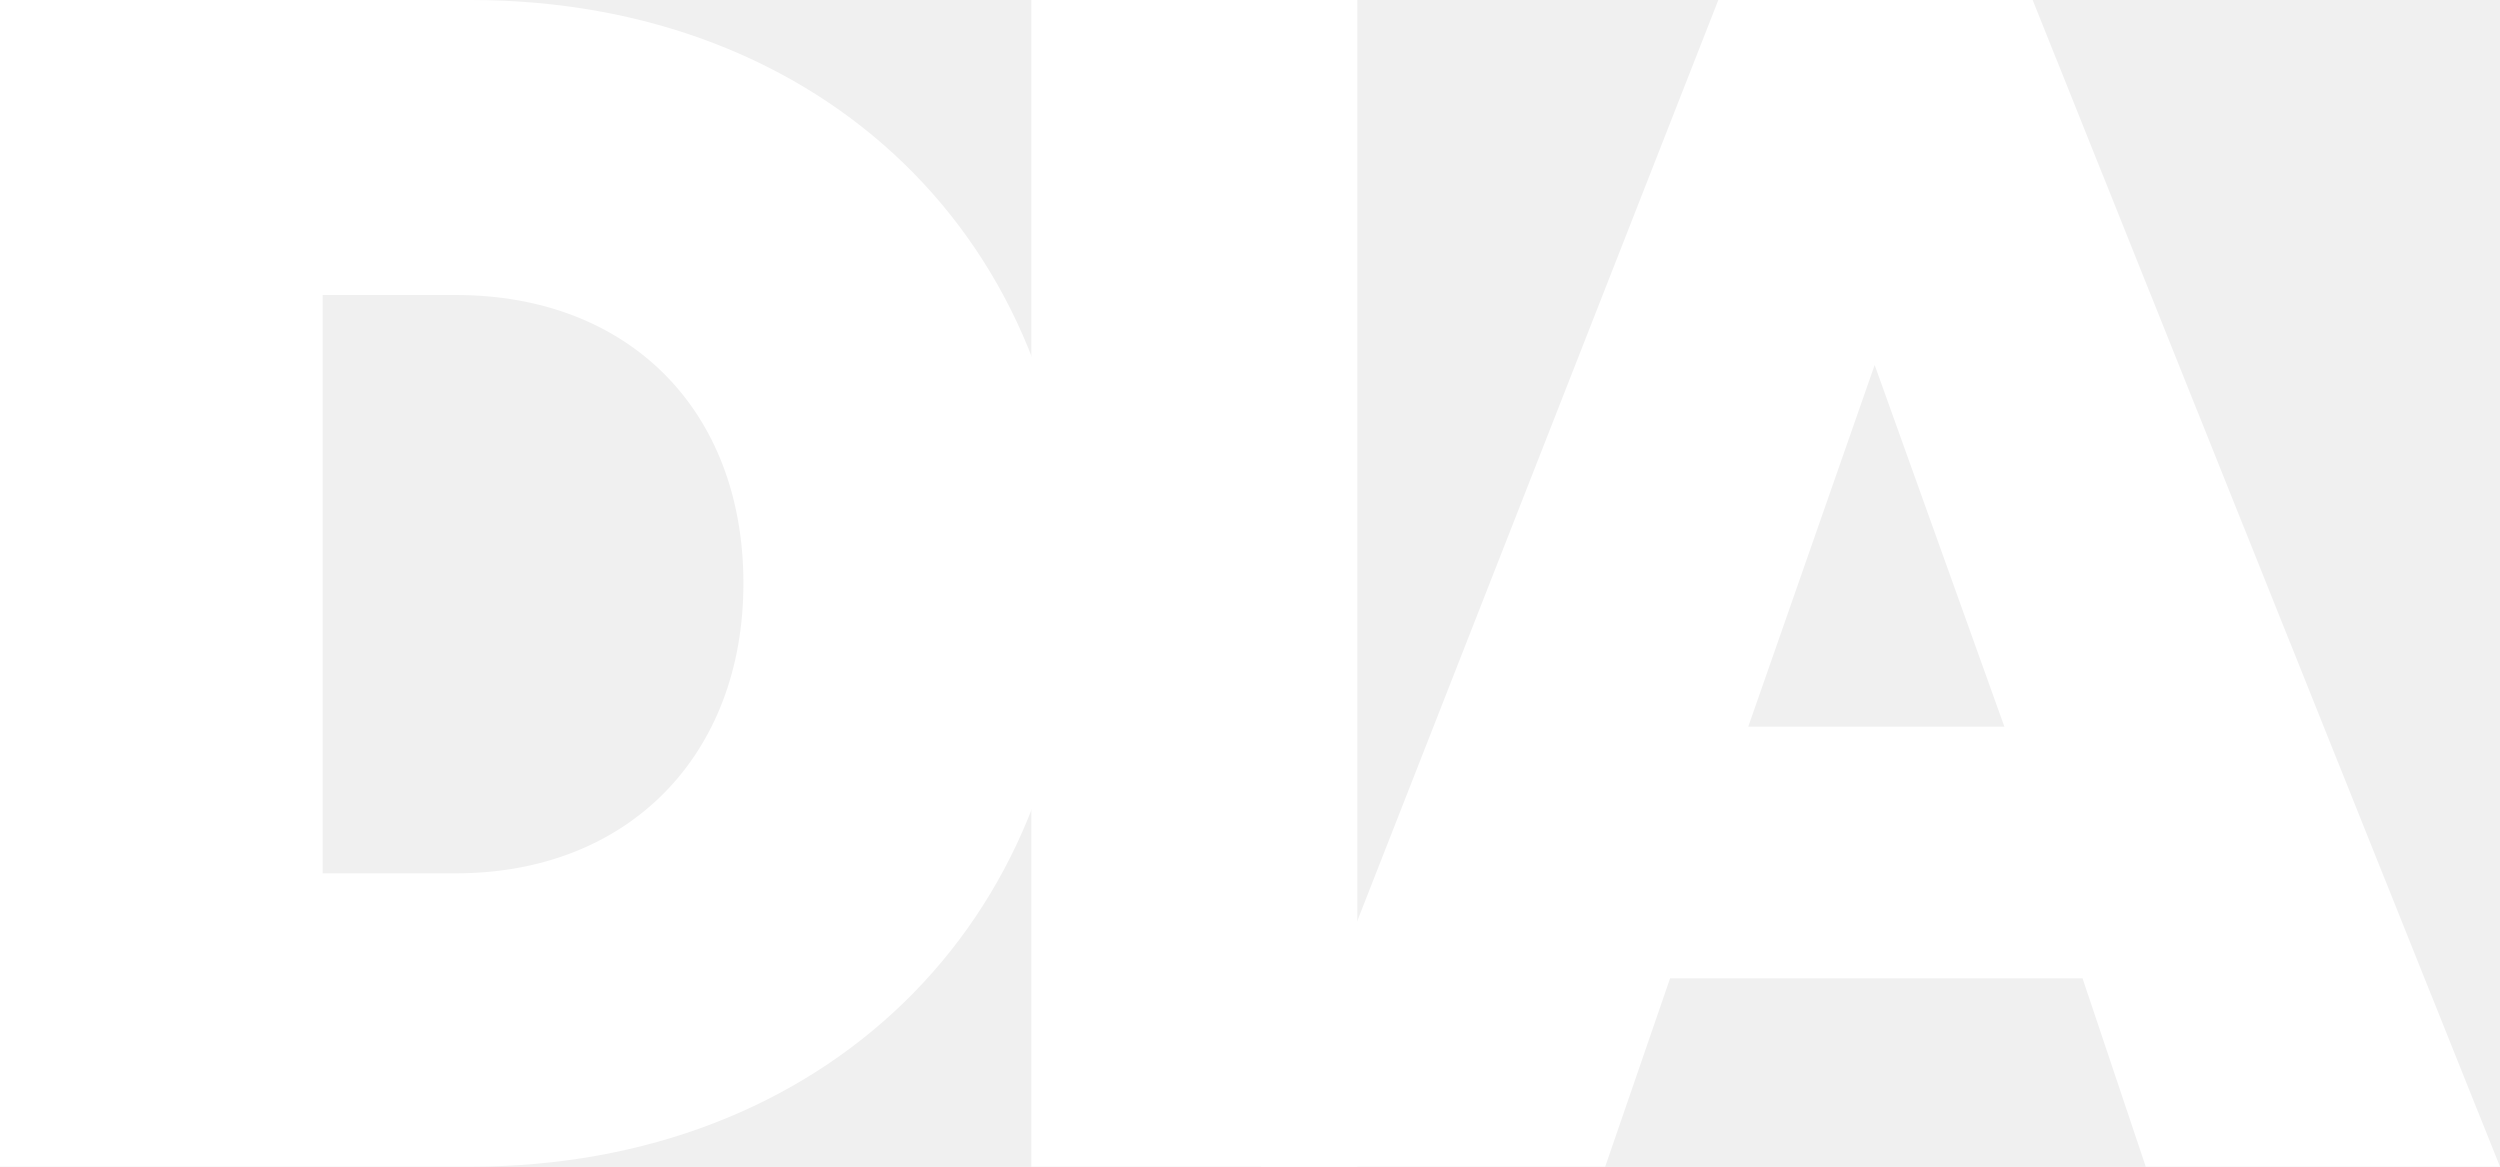
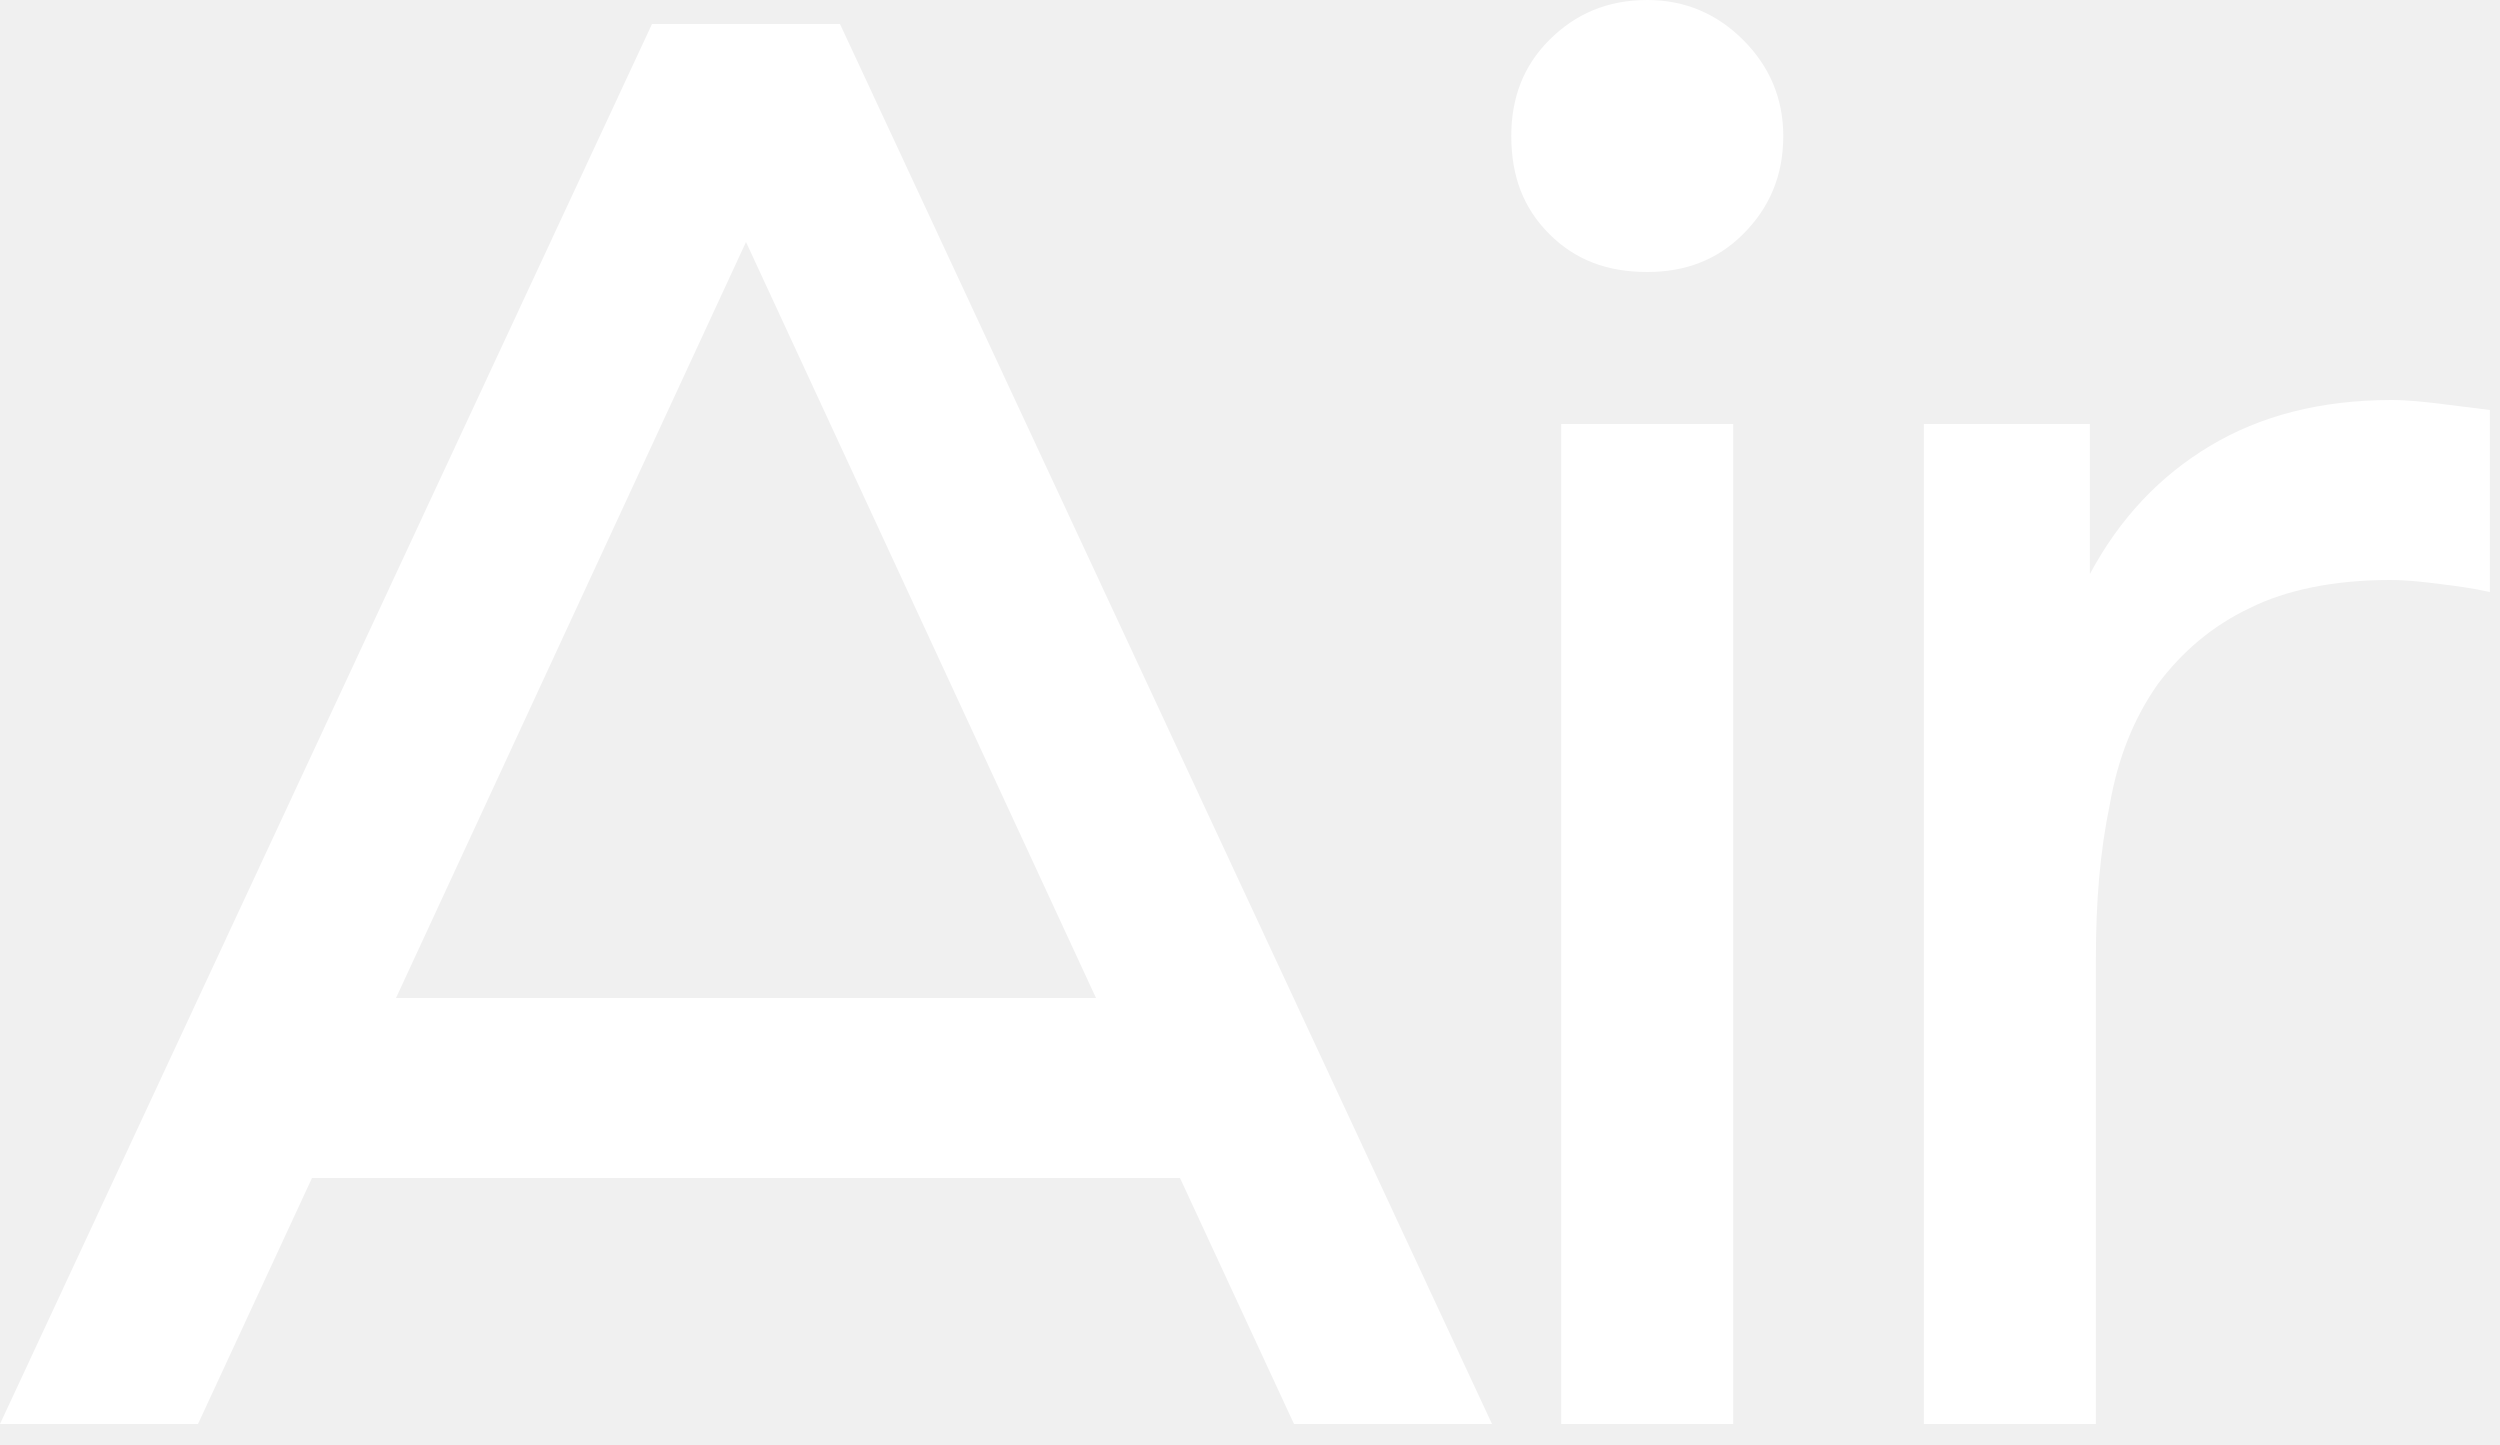
- <svg xmlns="http://www.w3.org/2000/svg" width="60" height="28" viewBox="0 0 60 28" fill="none">
-   <path d="M11.296 0H0V28H11.296C19.758 28 25.746 22.16 25.746 14C25.746 5.8 19.758 0 11.296 0ZM10.937 20.96H7.744V7.08H10.937C15.088 7.08 17.842 9.84 17.842 14C17.842 18.12 15.088 20.96 10.937 20.96Z" fill="white" />
-   <path d="M24.752 28H32.576V0H24.752V28Z" fill="white" />
-   <path d="M51.498 28H60L48.784 0H41.24L30.263 28H38.525L40.082 23.48H49.981L51.498 28ZM48.105 17.44H41.958L44.992 8.76L48.105 17.44Z" fill="white" />
+ <svg xmlns="http://www.w3.org/2000/svg" width="45" height="26" viewBox="0 0 45 26" fill="none">
+   <path d="M7.128 17.964L13.428 4.356L19.728 17.964H7.128ZM21.24 21.204L23.292 25.632H26.856L15.12 0.432H11.736L0 25.632H3.564L5.616 21.204H21.24Z" fill="white" />
+   <path d="M27.203 2.448C27.203 3.168 27.419 3.744 27.887 4.212C28.355 4.68 28.93 4.896 29.651 4.896C30.334 4.896 30.91 4.68 31.378 4.212C31.846 3.744 32.099 3.168 32.099 2.448C32.099 1.764 31.846 1.188 31.378 0.72C30.91 0.252 30.334 0 29.651 0C28.93 0 28.355 0.252 27.887 0.72C27.419 1.188 27.203 1.764 27.203 2.448ZM31.198 7.632H28.102V25.632H31.198V7.632Z" fill="white" />
+   <path d="M37.618 10.332V7.632H34.63V25.632H37.726V17.244C37.726 16.236 37.798 15.336 37.978 14.472C38.122 13.644 38.41 12.924 38.842 12.312C39.274 11.736 39.814 11.268 40.498 10.944C41.146 10.62 42.01 10.44 43.018 10.44C43.342 10.44 43.63 10.476 43.918 10.512C44.206 10.548 44.494 10.584 44.818 10.656V7.38C44.53 7.344 44.242 7.308 43.954 7.272C43.666 7.236 43.342 7.2 43.054 7.2C41.758 7.2 40.678 7.488 39.778 8.028C38.878 8.568 38.158 9.324 37.618 10.332Z" fill="white" />
</svg>
